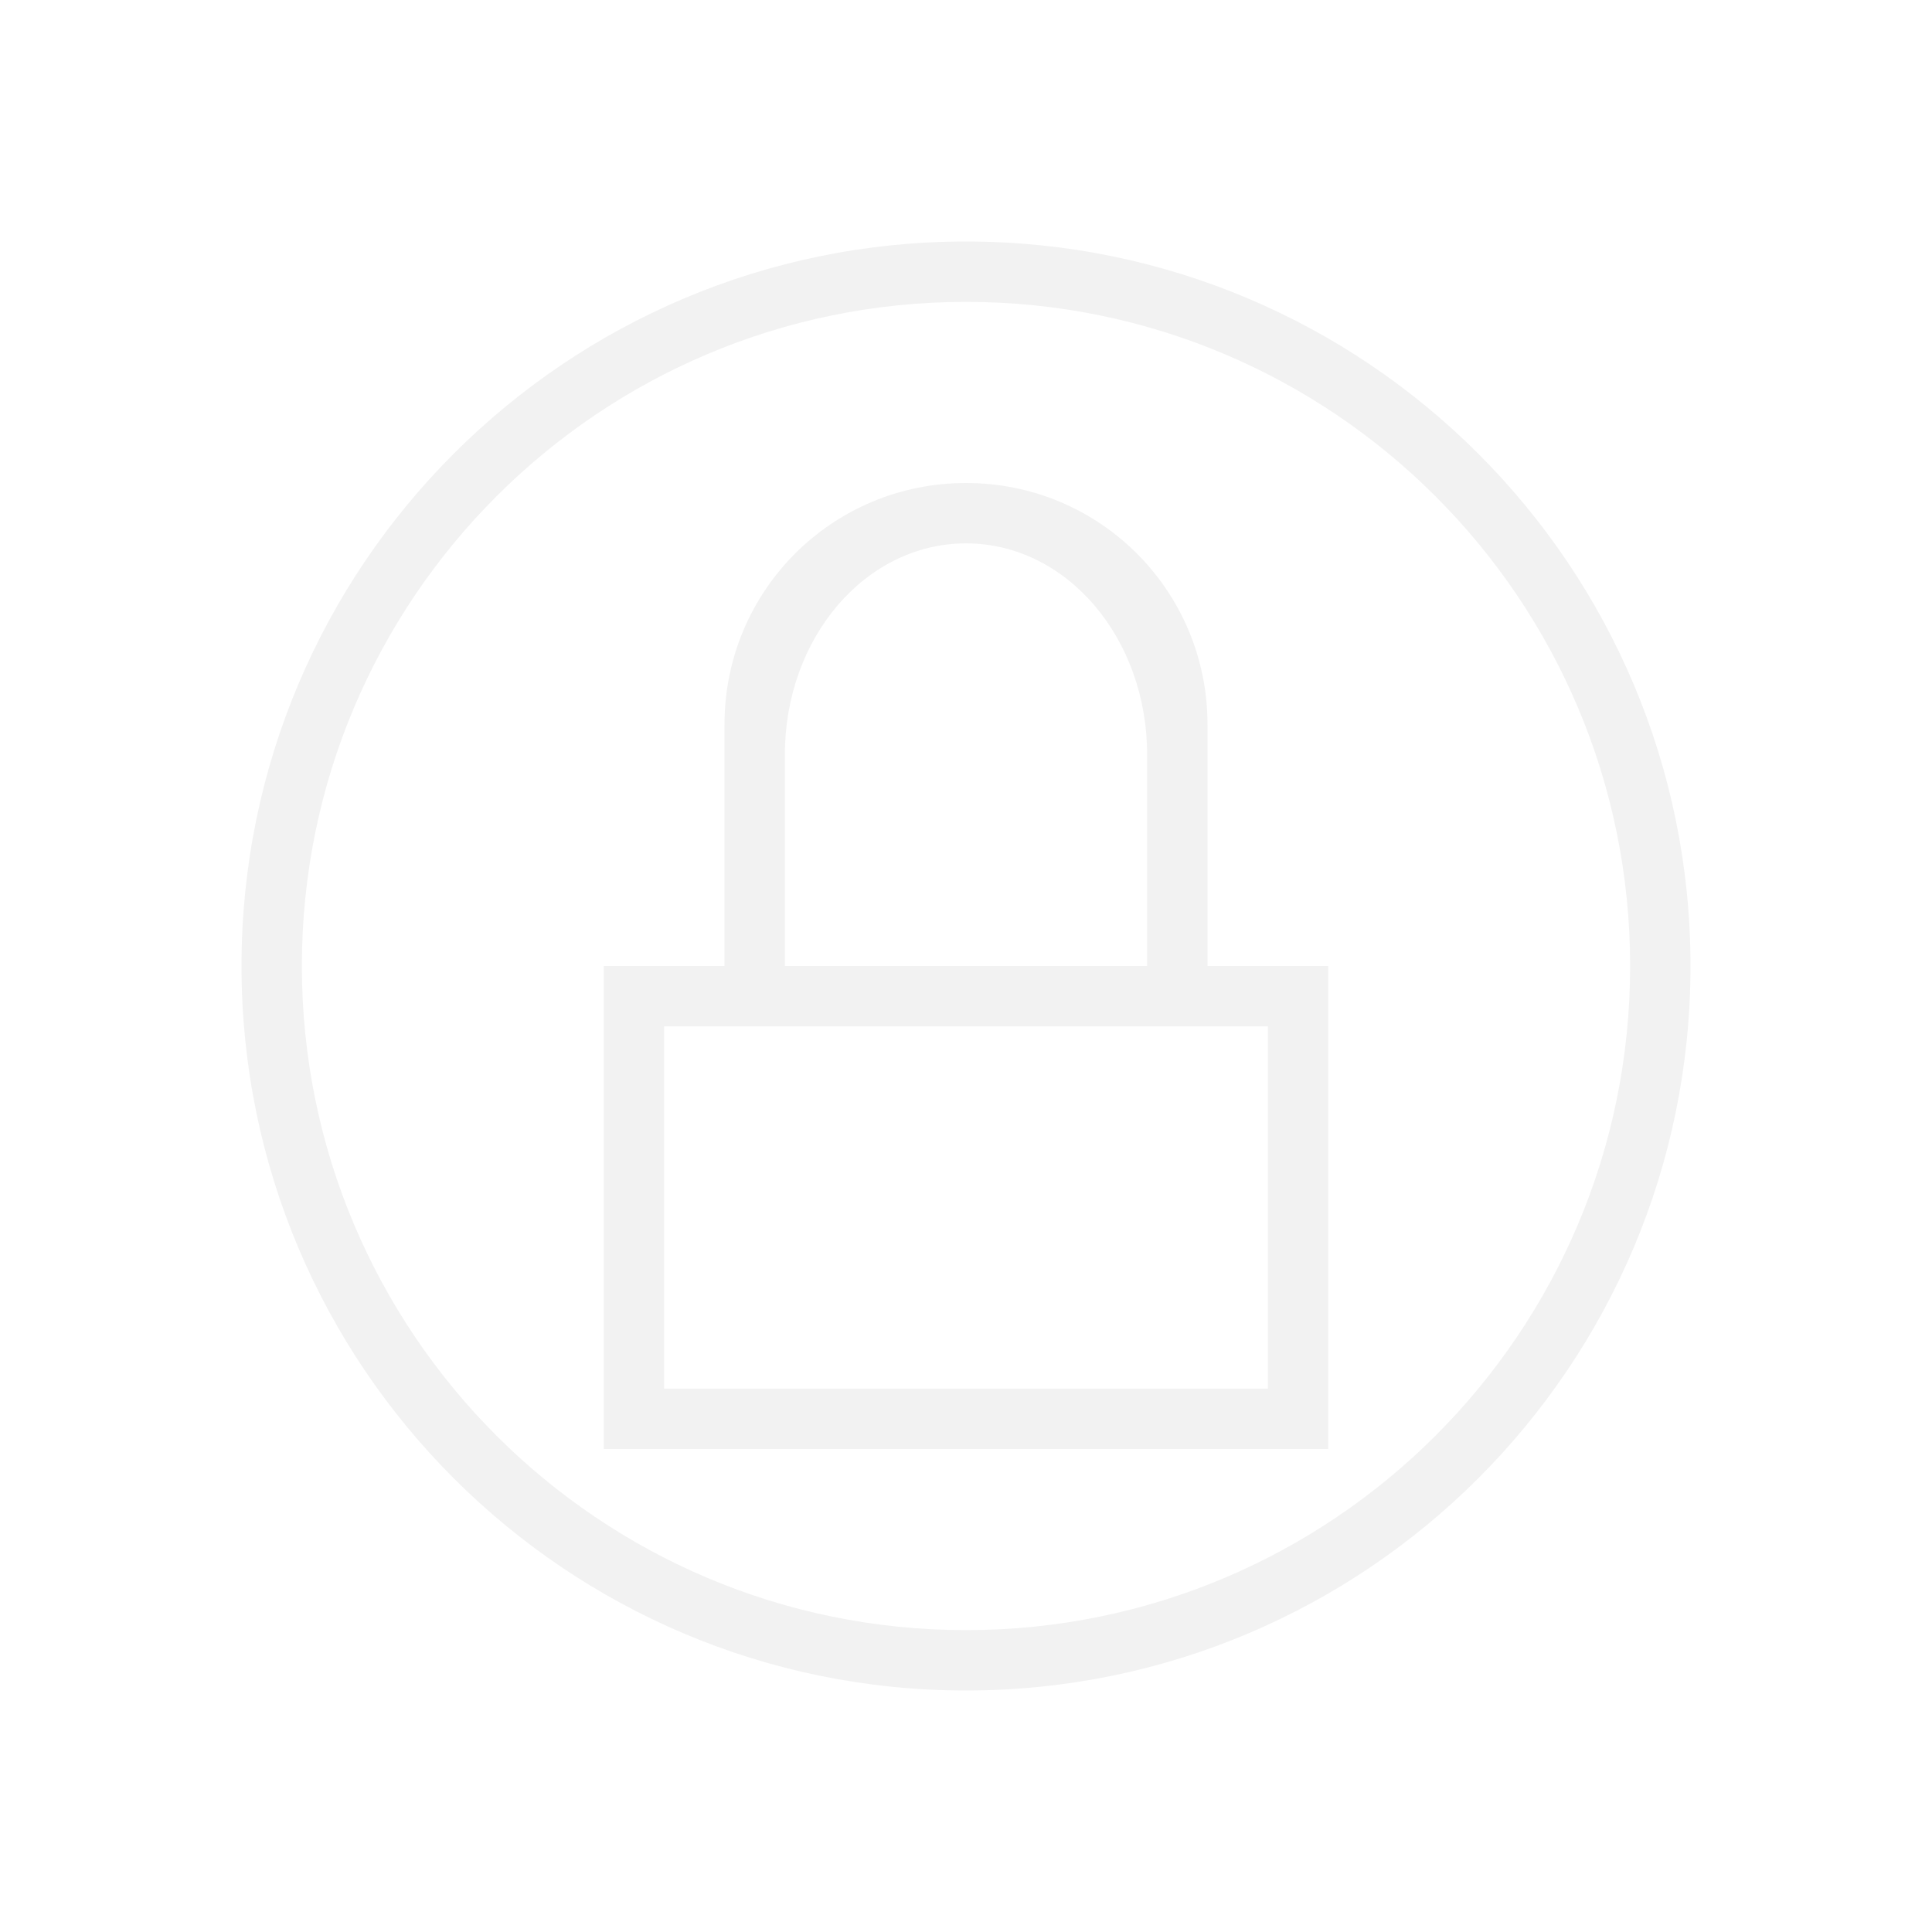
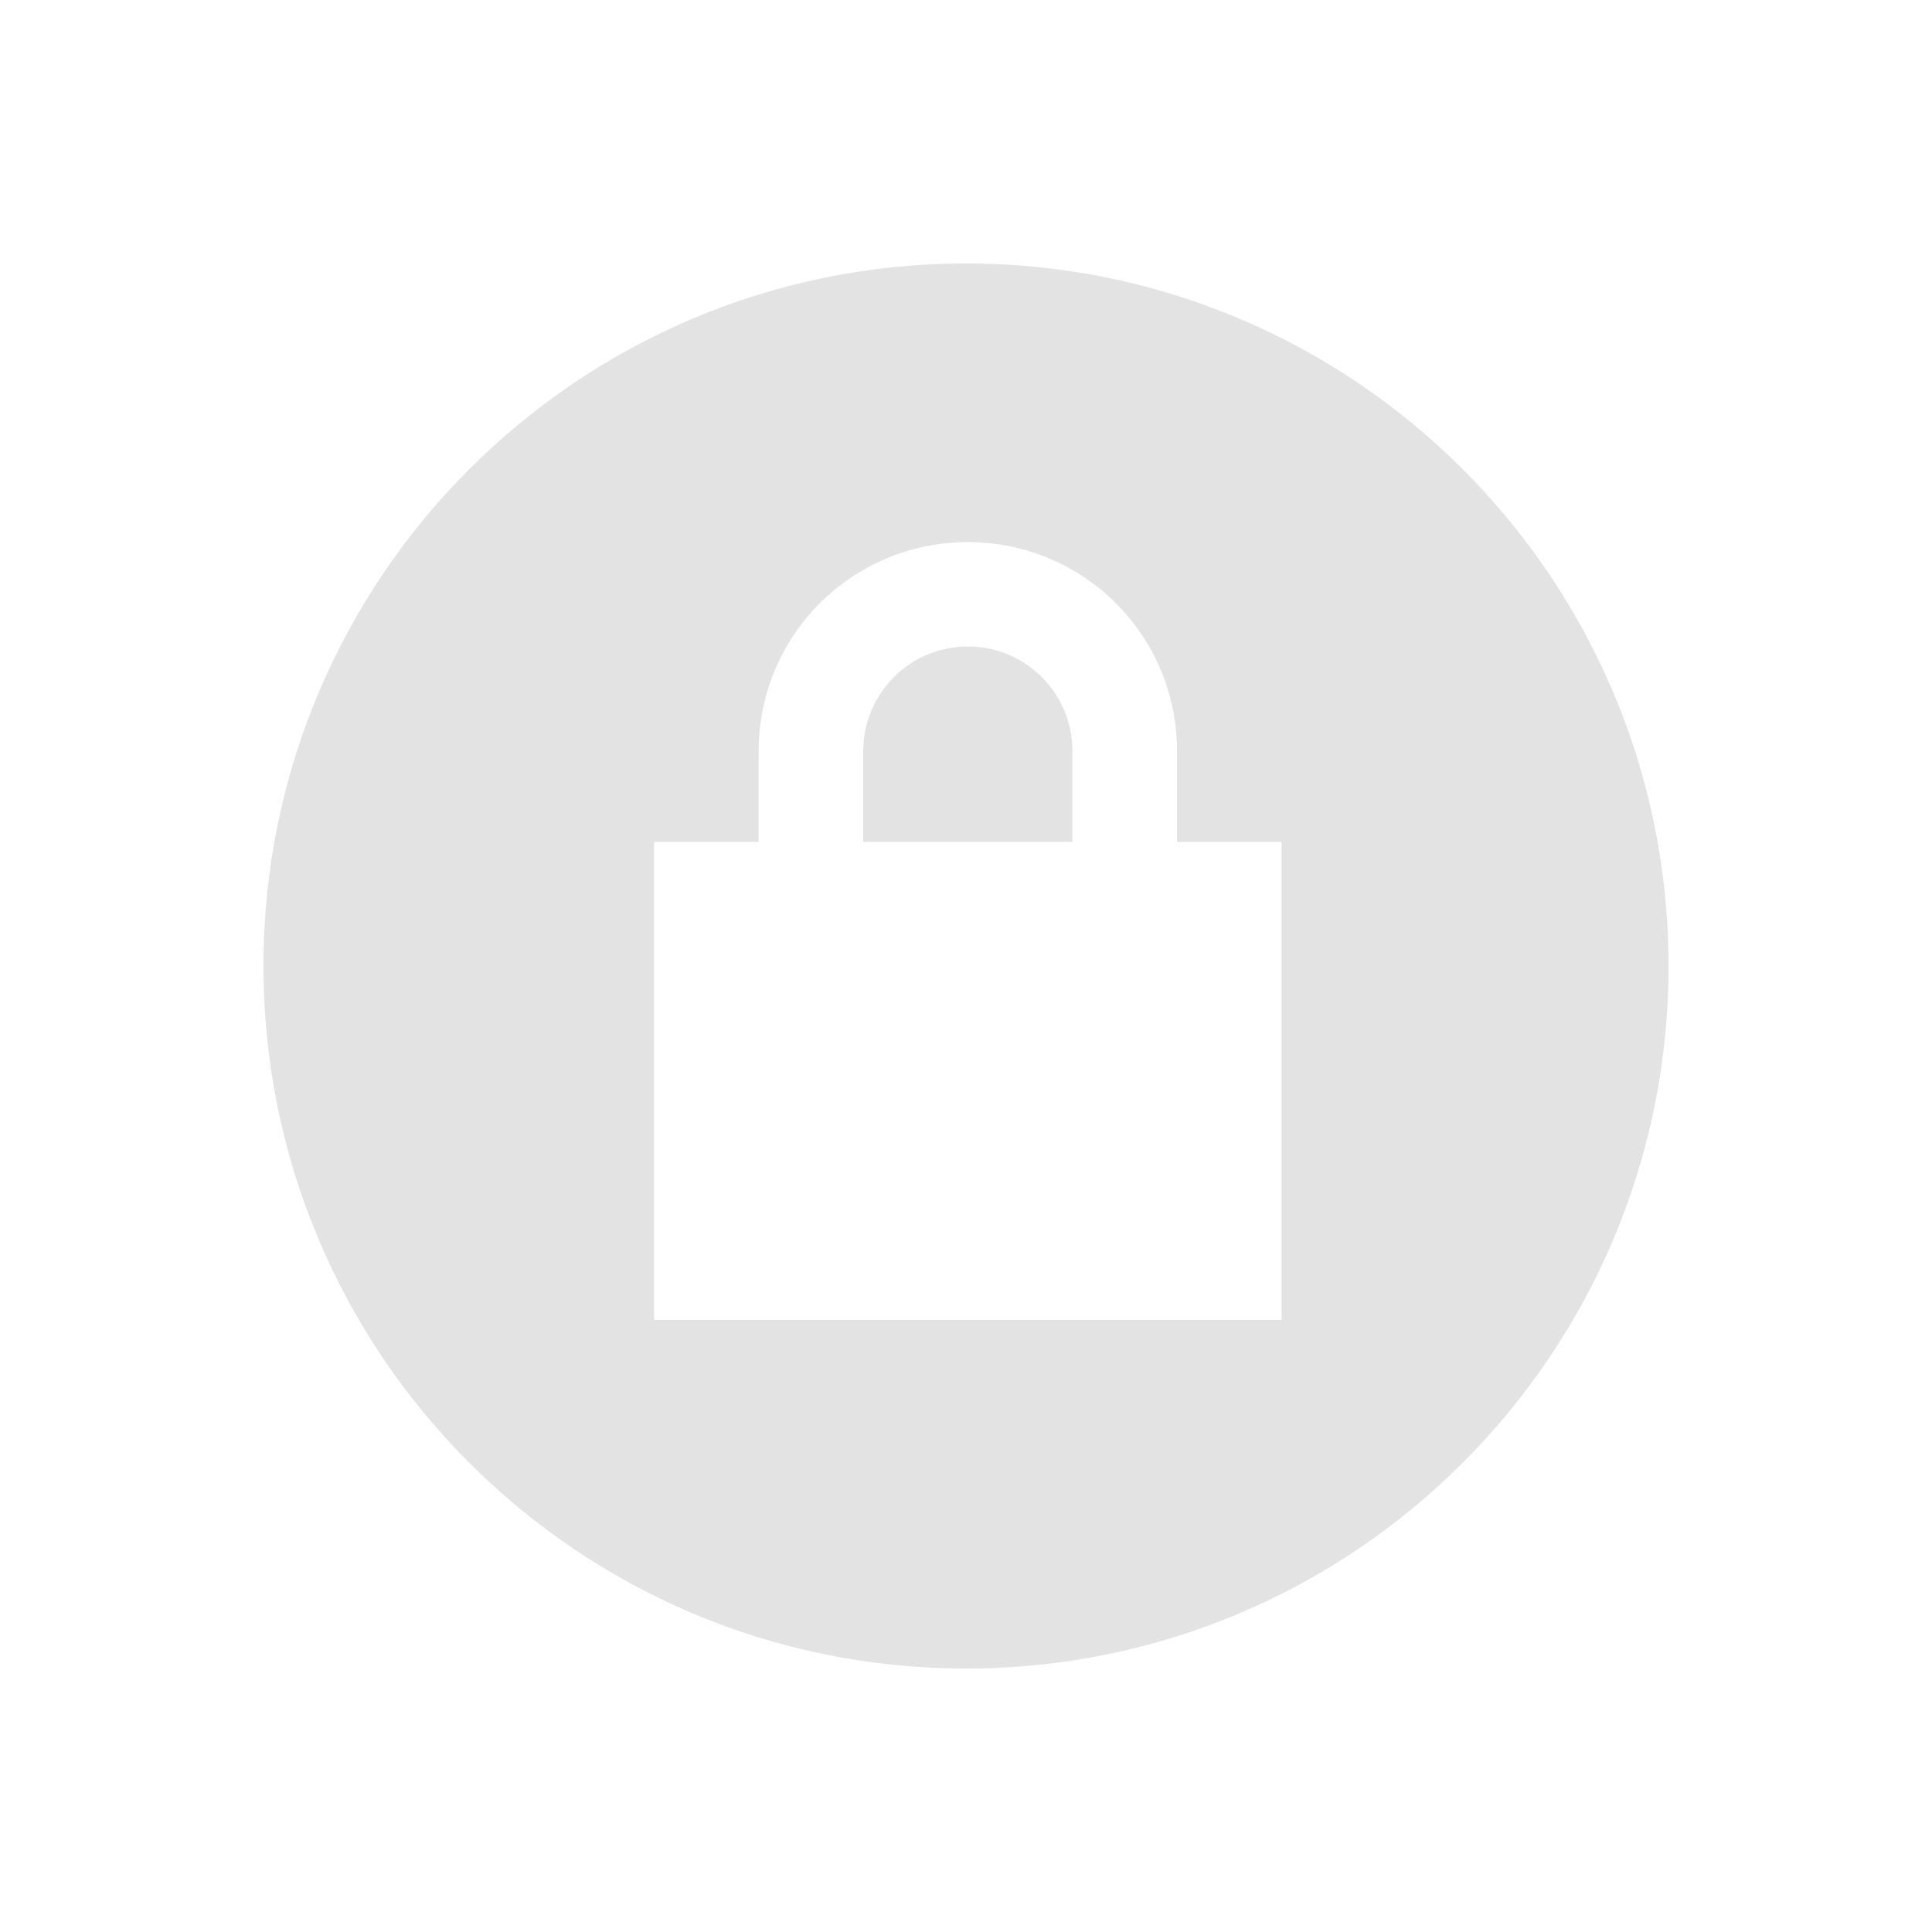
- <svg xmlns="http://www.w3.org/2000/svg" viewBox="0 0 32 32">
-   <defs id="defs3051">
-     <style type="text/css" id="current-color-scheme">
-       .ColorScheme-Text {
-         color:#f2f2f2;
-       }
-       </style>
-   </defs>
-   <path style="fill:currentColor;fill-opacity:1;stroke:none" d="M 16,4 C 9.373,4 4,9.373 4,16 4,22.627 9.373,28 16,28 22.627,28 28,22.627 28,16 28,9.373 22.627,4 16,4 Z m 0,1 C 22.075,5 27,9.925 27,16 27,22.075 22.075,27 16,27 9.925,27 5,22.075 5,16 5,9.925 9.925,5 16,5 Z m 0,3 c -2.216,0 -4,1.784 -4,4 l 0,4 -2,0 0,1 0,7 1,0 10,0 1,0 0,-8 -1,0 -1,0 0,-4 C 20,9.784 18.216,8 16,8 Z m 0,1 c 1.662,0 3,1.561 3,3.5 l 0,3.5 -6,0 0,-3.5 C 13,10.561 14.338,9 16,9 Z m -5,8 10,0 0,6 -10,0 0,-6 z" class="ColorScheme-Text" />
+ <svg xmlns="http://www.w3.org/2000/svg" width="32" height="32" viewBox="0 0 32 32" version="1.1" id="main">
+   <defs id="ol-defs" />
+   <g id="g839" style="stroke:none" transform="scale(1.454546)">
+     <path style="fill:none;stroke:none;stroke-width:1" d="M 0,0 H 22 V 22 H 0 Z" id="boundary" />
+     <path style="opacity:0.6;fill:#d0d0d0;stroke:none;stroke-width:1.2;stroke-linejoin:round;stroke-miterlimit:6.8" d="m 11,3 c -4.418,0 -8,3.582 -8,8 0,4.418 3.582,8 8,8 4.418,0 8,-3.582 8,-8 0,-4.418 -3.582,-8 -8,-8 z m 0.021,3.173 c 1.32,0 2.382,1.063 2.382,2.382 v 1.032 h 1.191 V 15.029 H 7.448 V 9.587 H 8.639 v -1.032 c 0,-1.32 1.063,-2.382 2.382,-2.382 z m 0,1.189 c -0.66,0 -1.191,0.533 -1.191,1.193 v 1.032 h 2.382 v -1.032 c 0,-0.66 -0.531,-1.193 -1.191,-1.193 z" id="path811" />
+   </g>
</svg>
